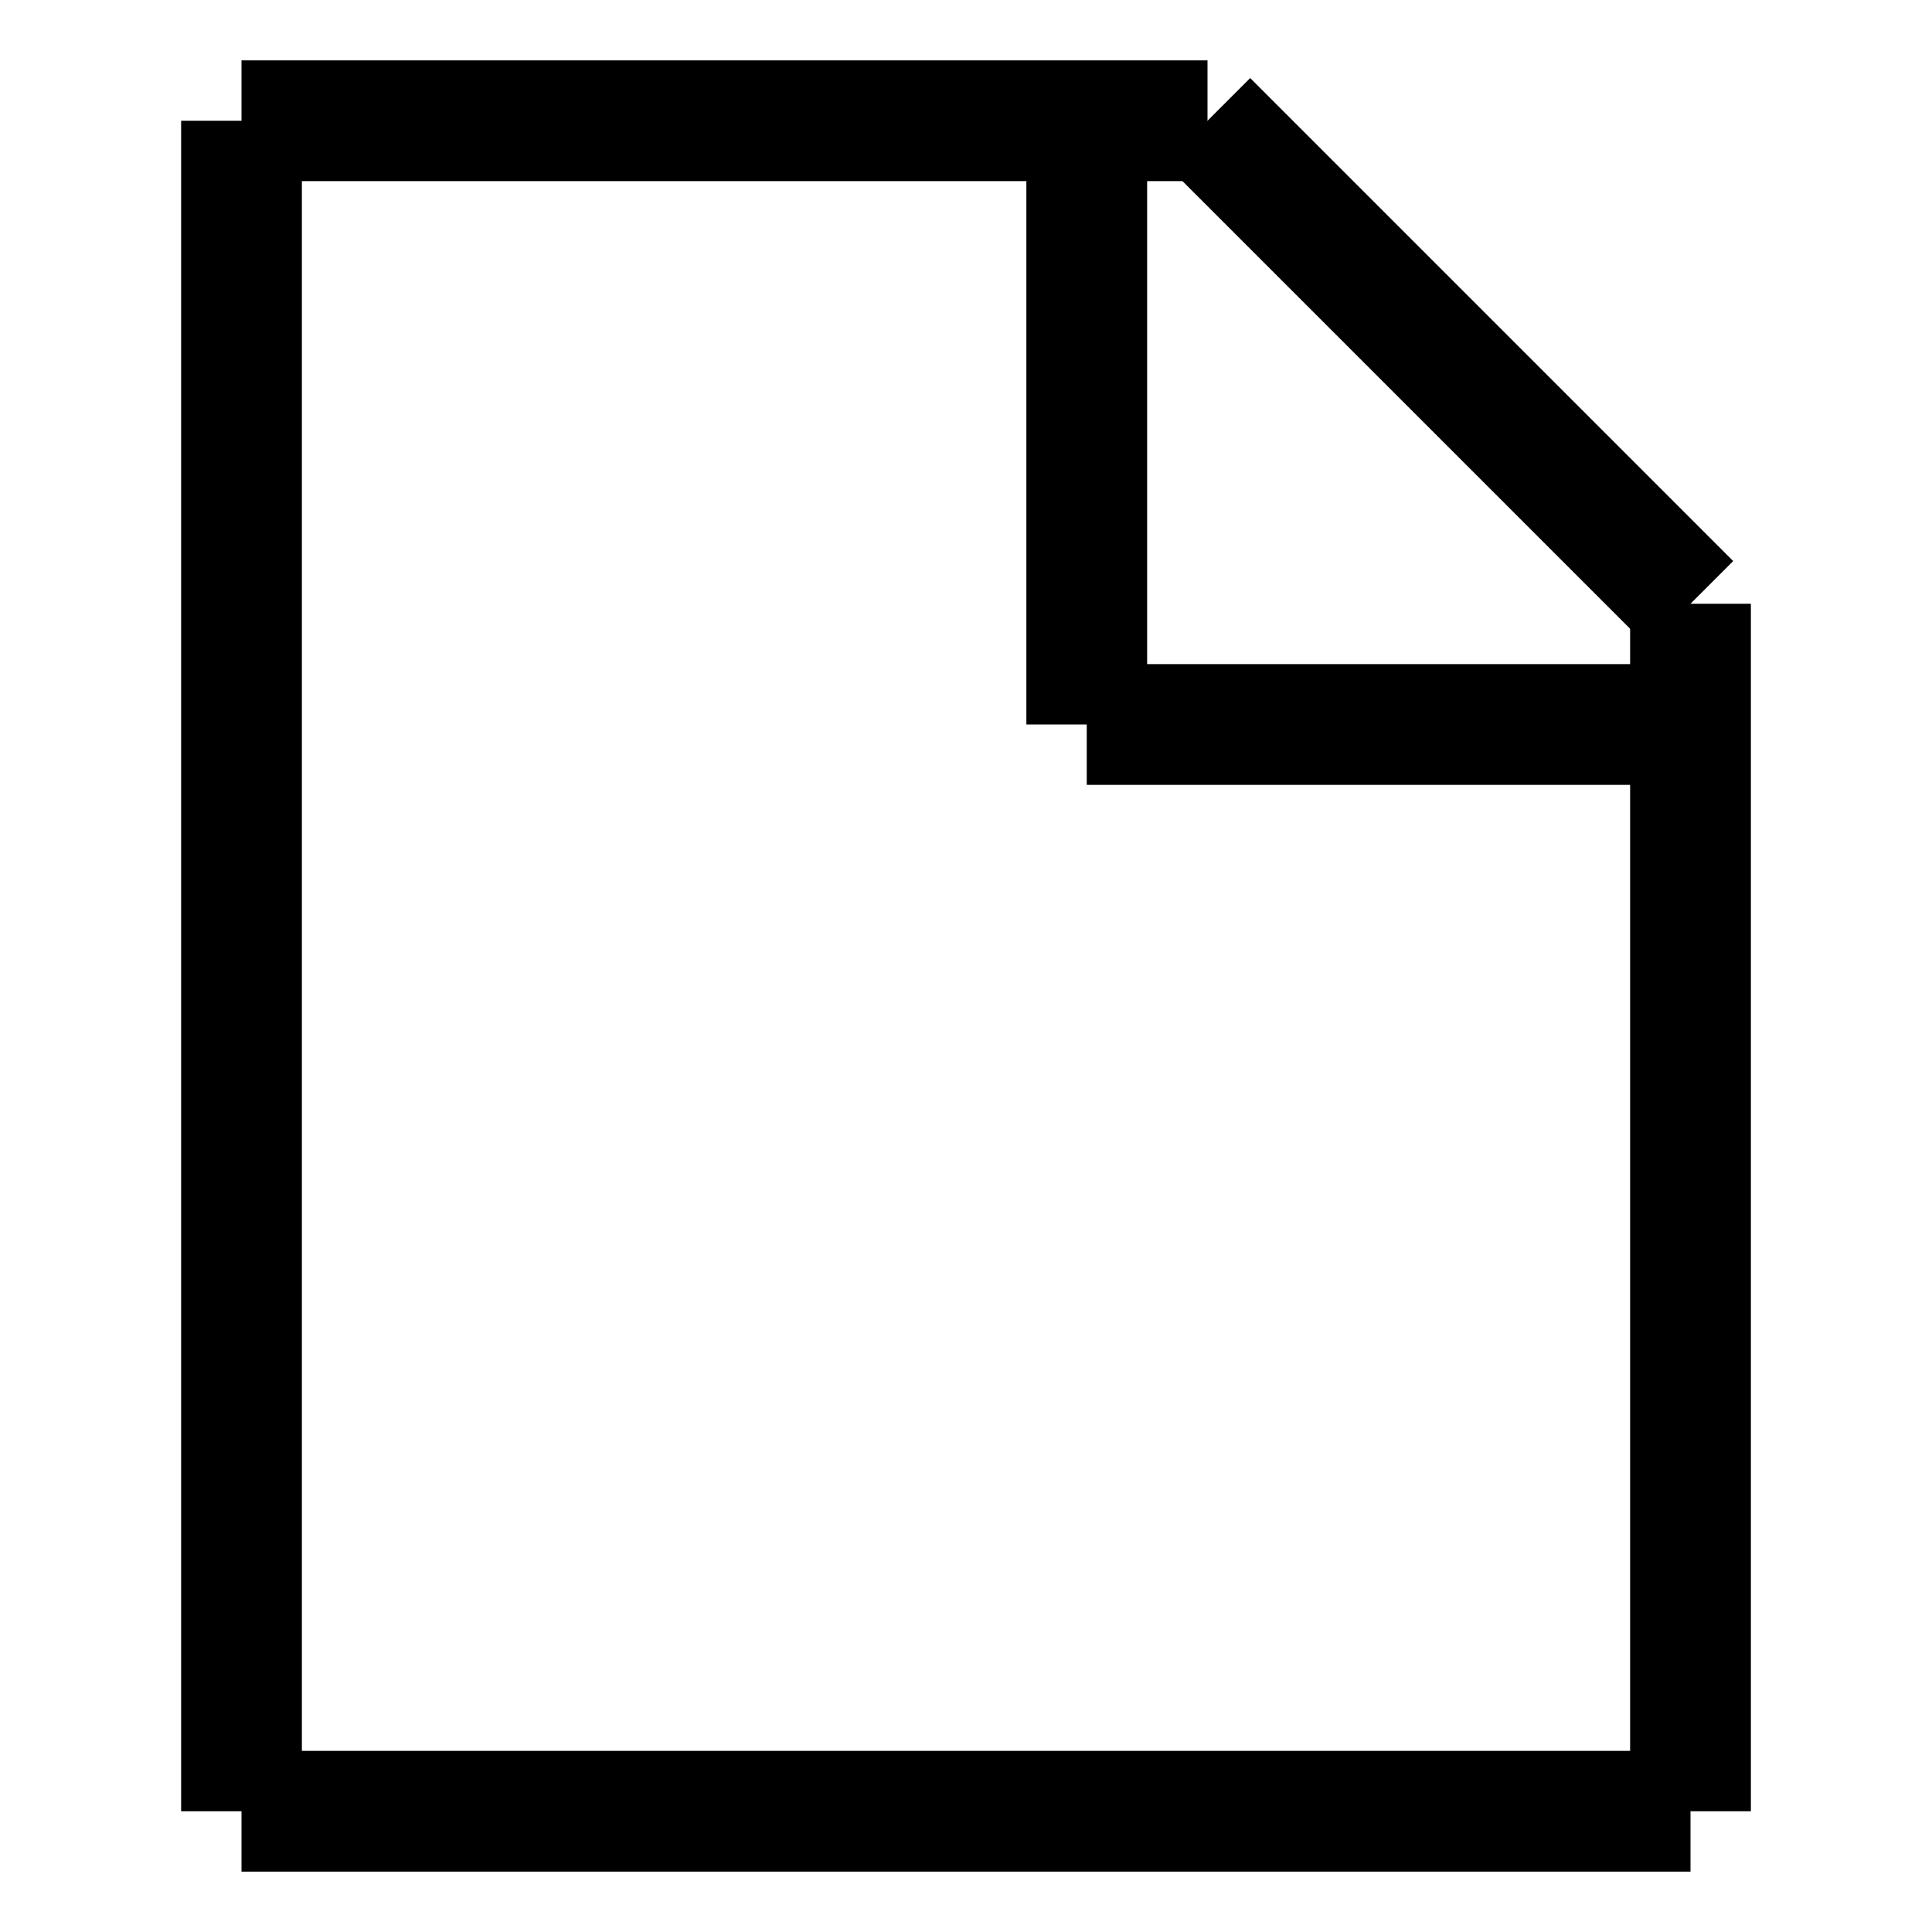
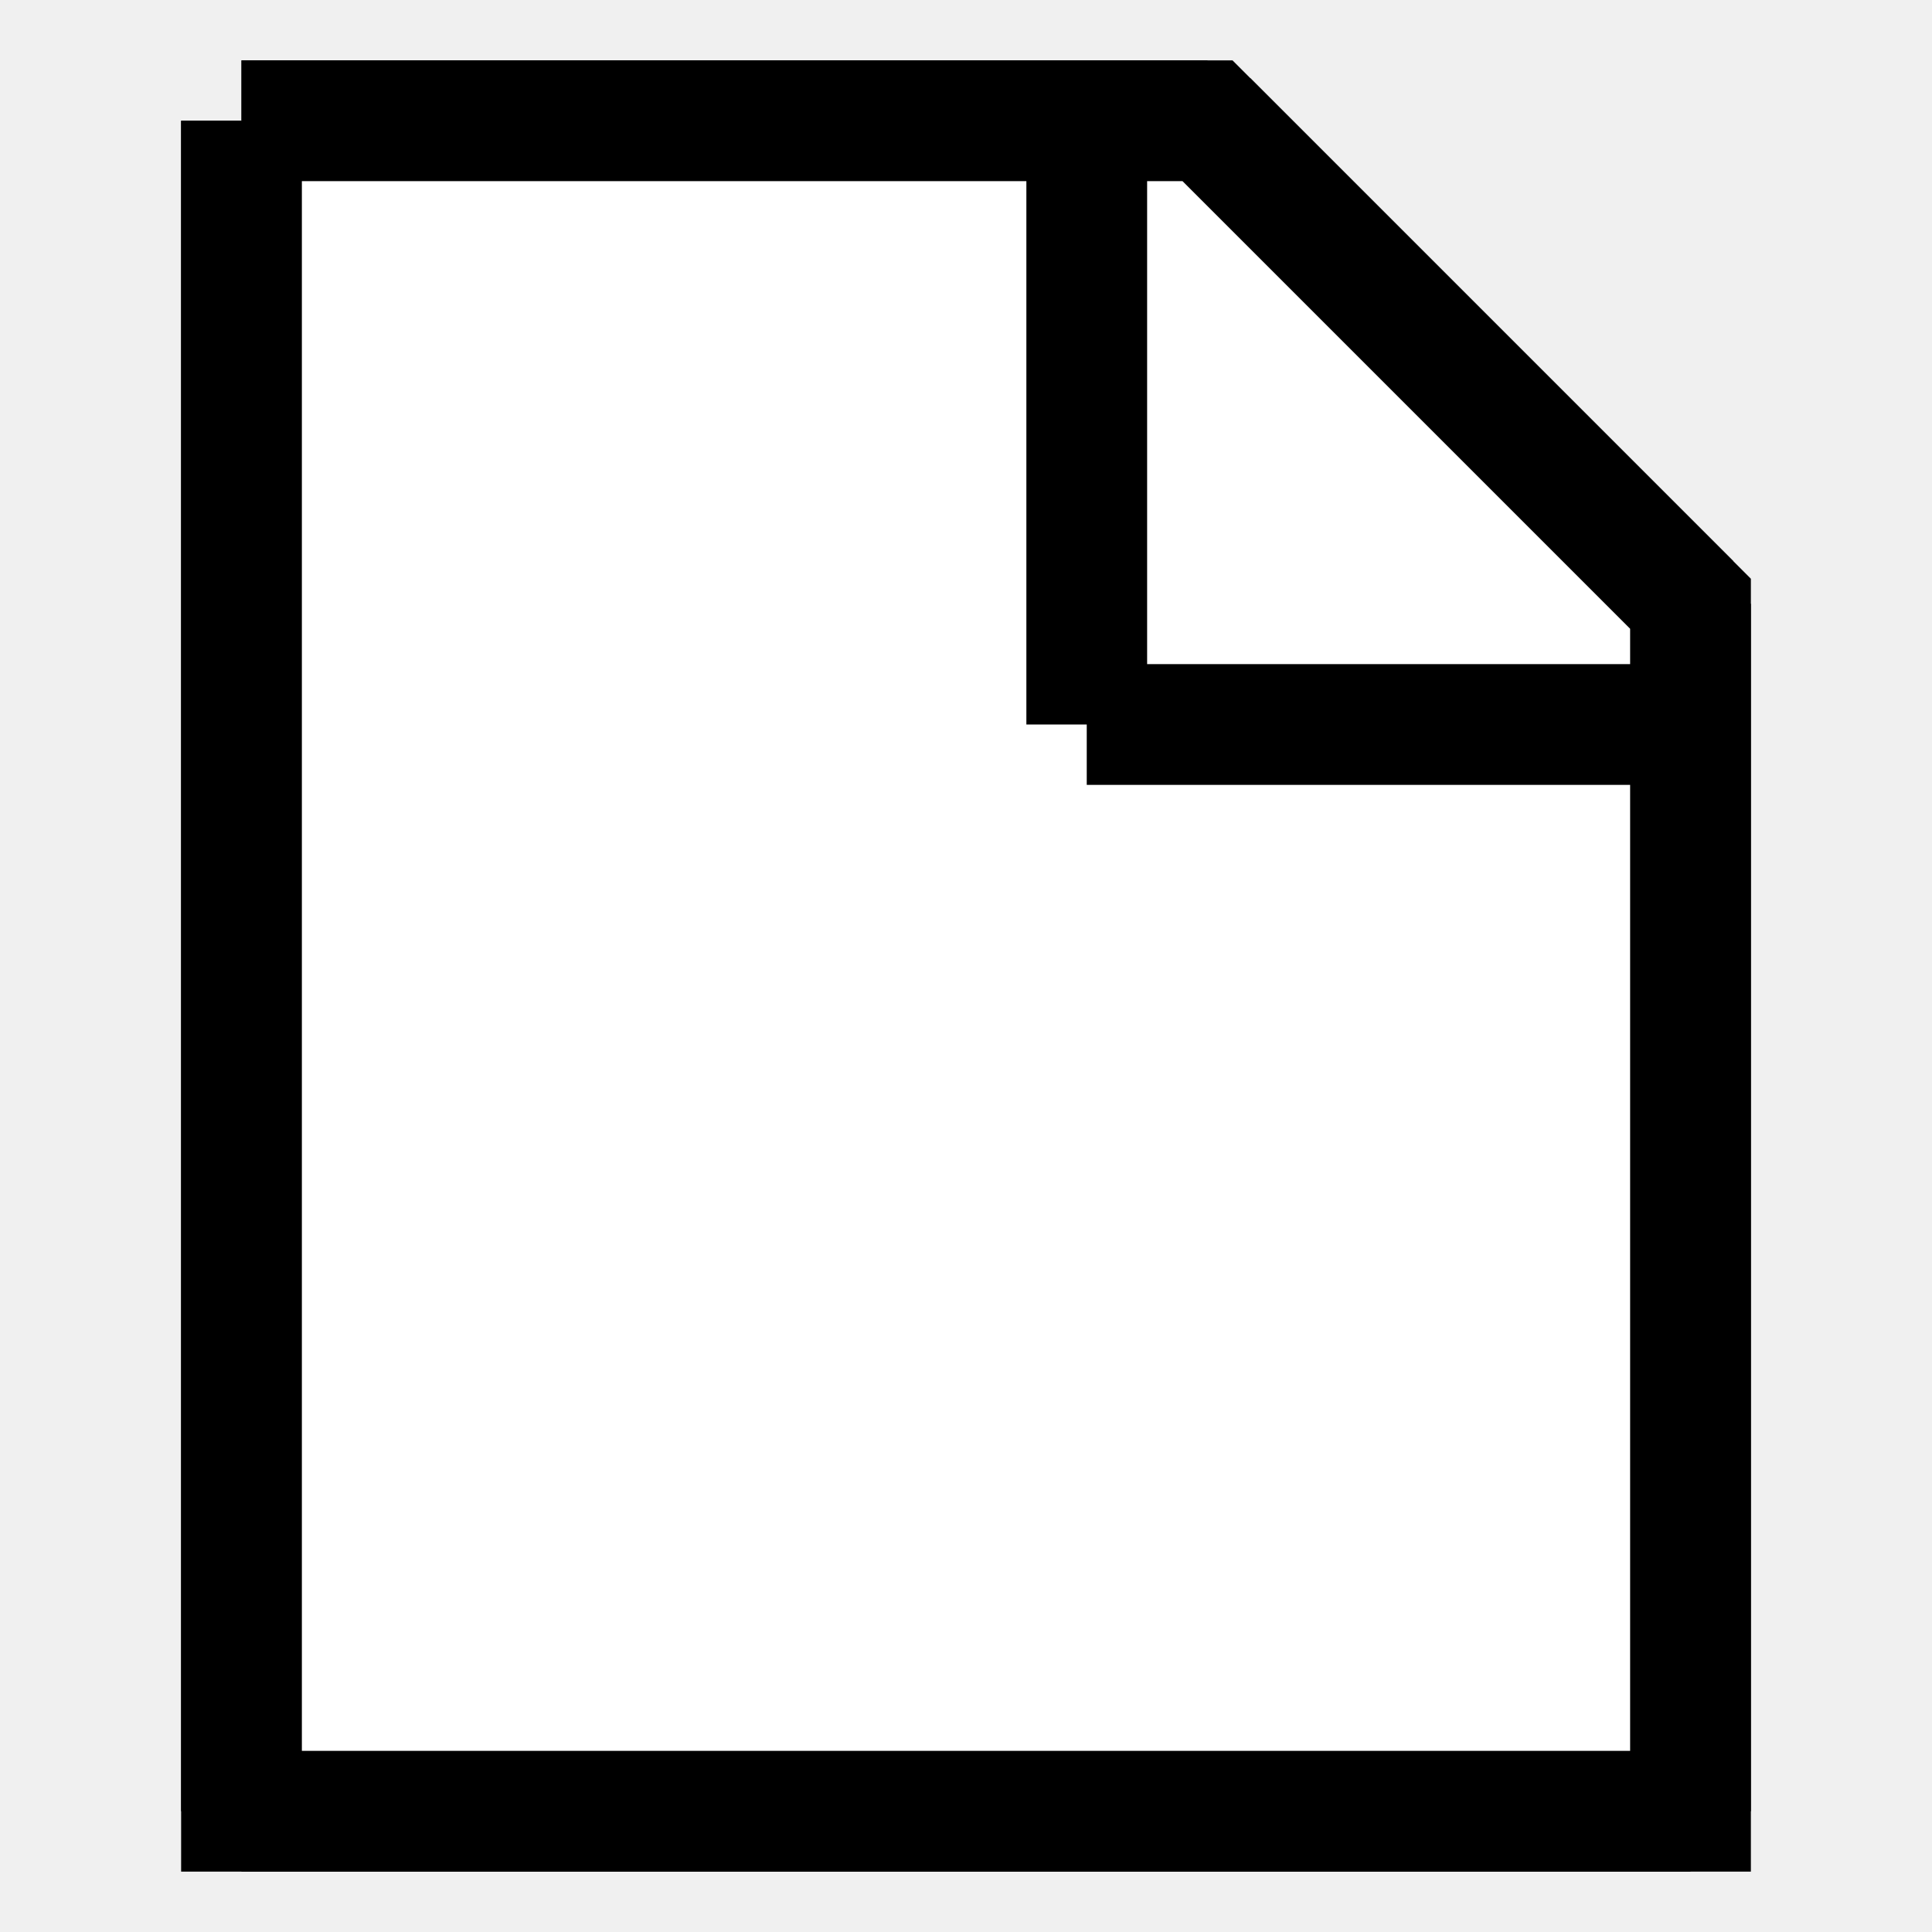
<svg xmlns="http://www.w3.org/2000/svg" version="1.1" height="16" width="16">
-   <rect x="0" y="0" width="16" height="16" fill="white" />
  <line x1="2" y1="1" x2="2" y2="15" stroke="black" stroke-width="1" />
  <line x1="2" y1="15" x2="14" y2="15" stroke="black" stroke-width="1" />
  <line x1="14" y1="15" x2="14" y2="5" stroke="black" stroke-width="1" />
  <line x1="14" y1="5" x2="10" y2="1" stroke="black" stroke-width="1" />
  <line x1="10" y1="1" x2="2" y2="1" stroke="black" stroke-width="1" />
+   <polyline points="2,1 2,15 14,15 14,5 10,1 2,1" stroke="black" stroke-width="1" fill="white" />
  <line x1="9" y1="1" x2="9" y2="6" stroke="black" stroke-width="1" />
  <line x1="14" y1="6" x2="9" y2="6" stroke="black" stroke-width="1" />
</svg>
